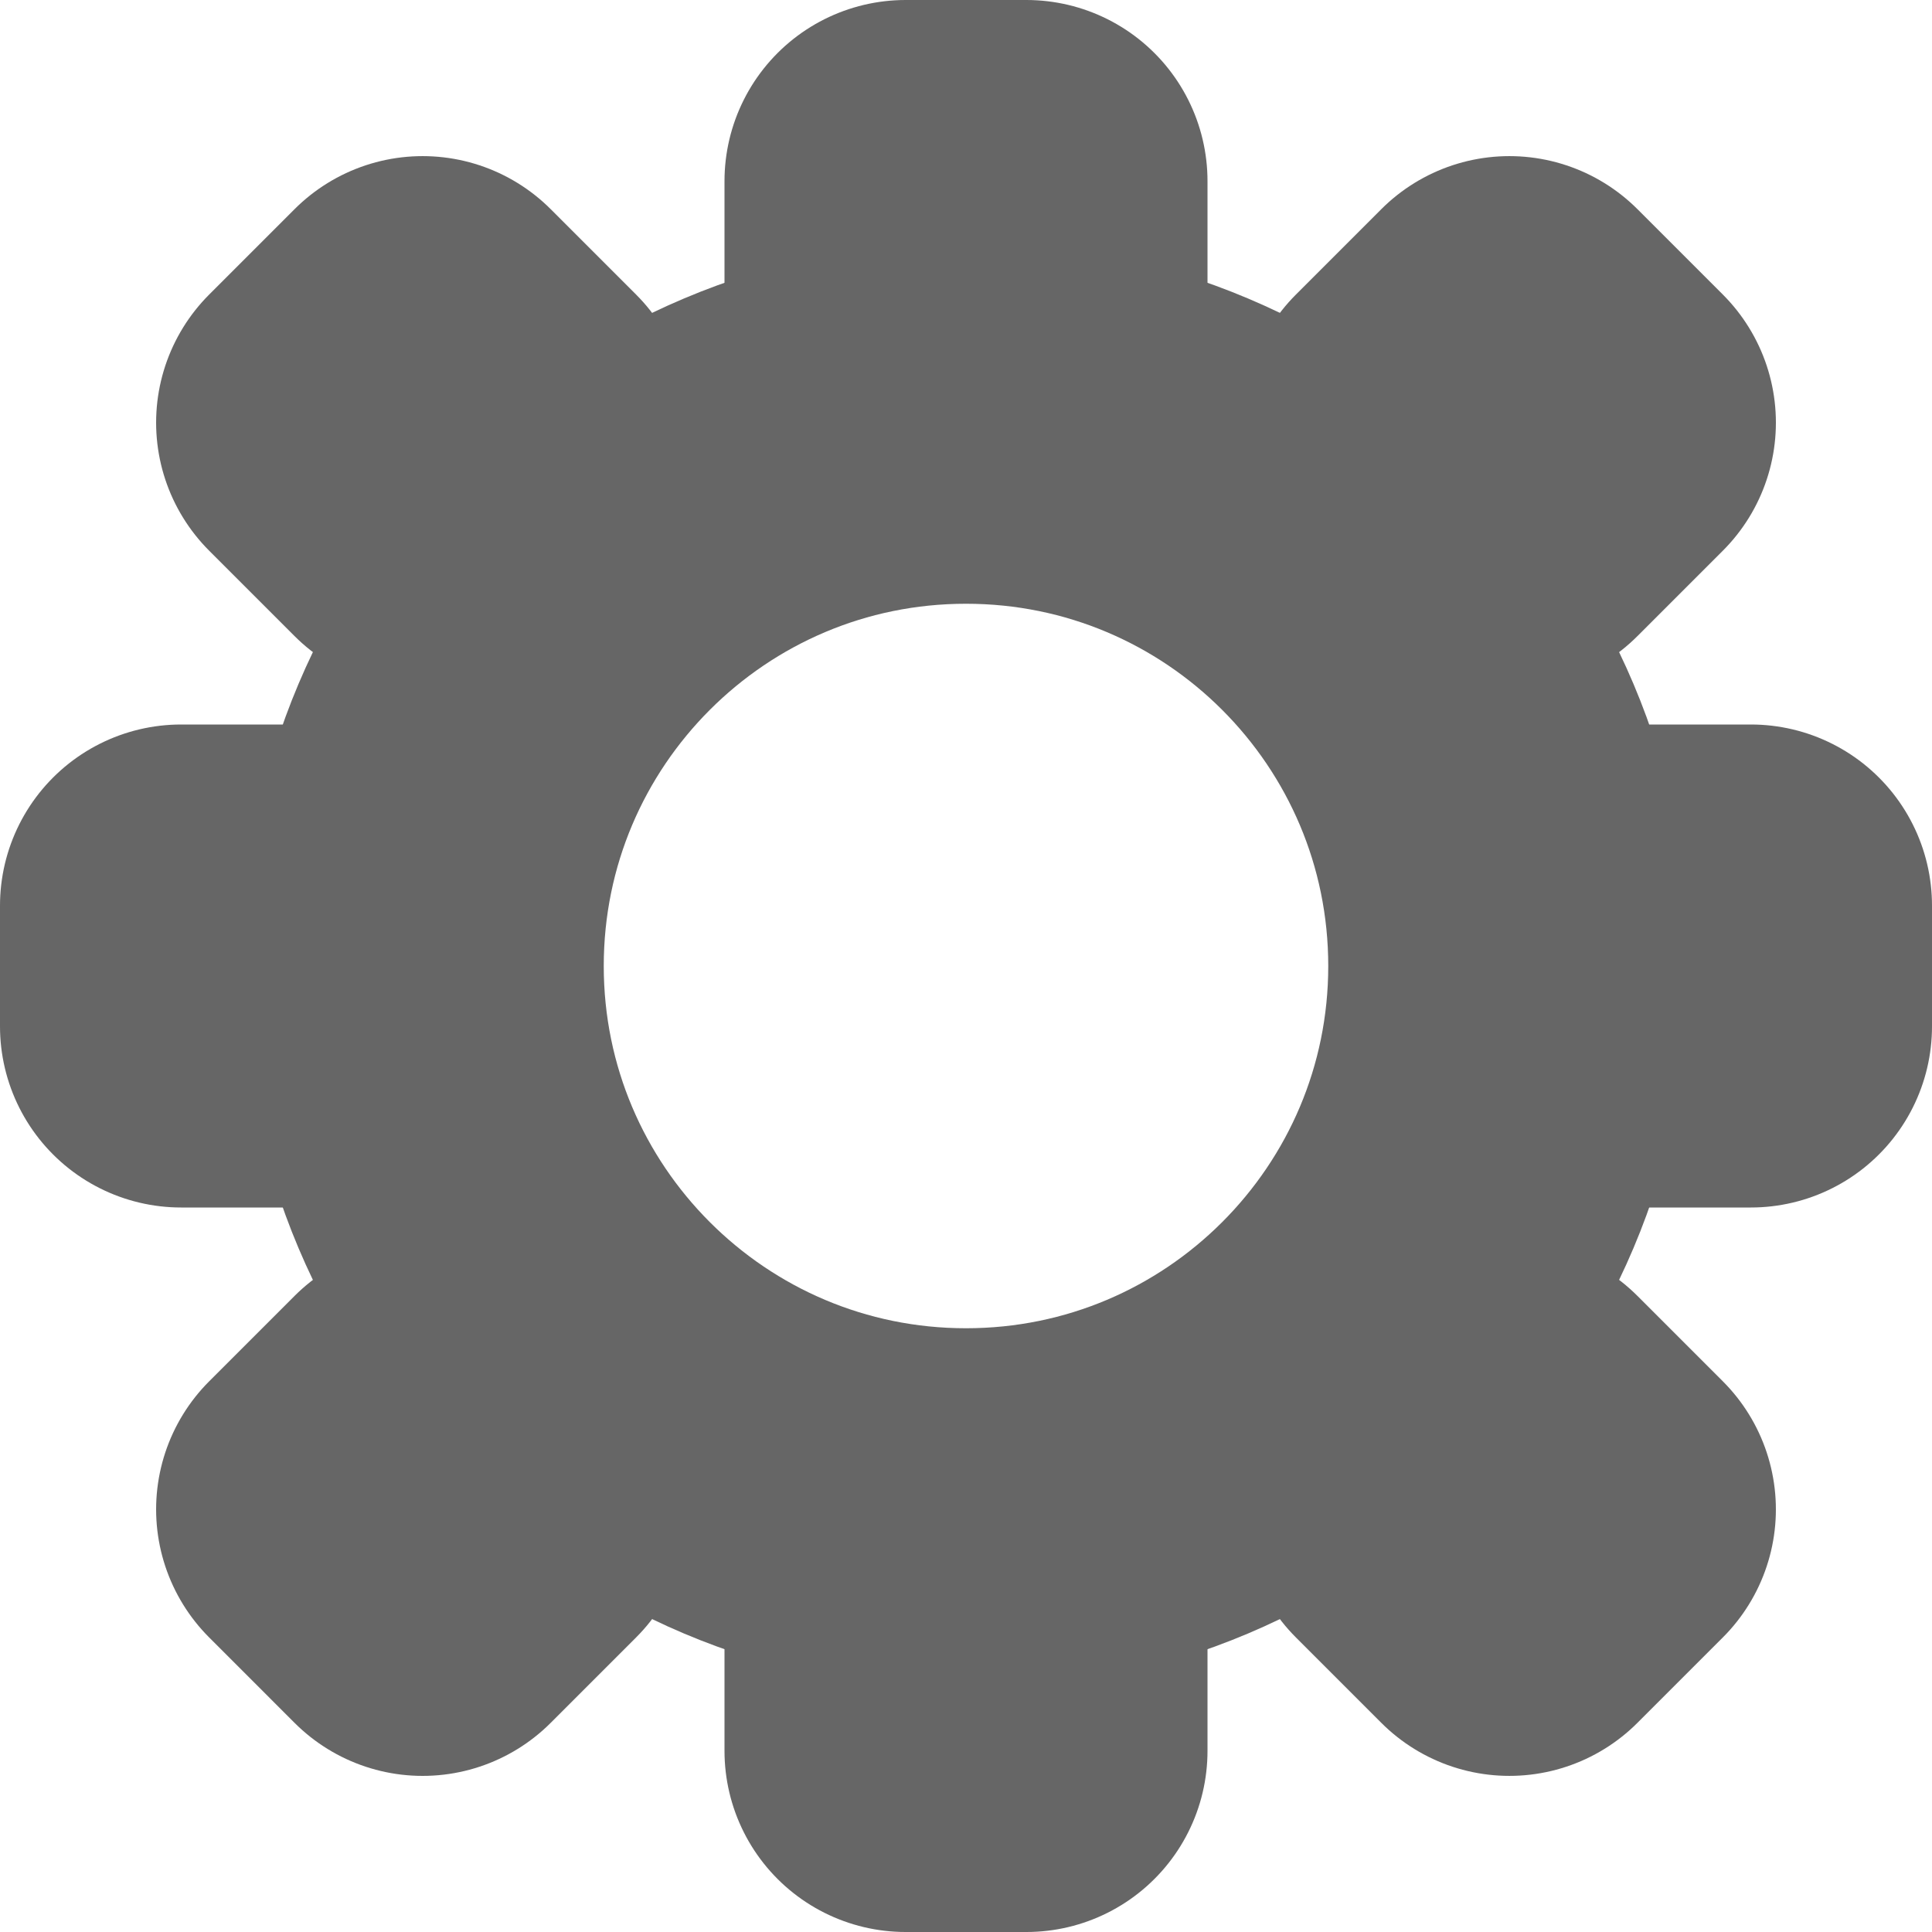
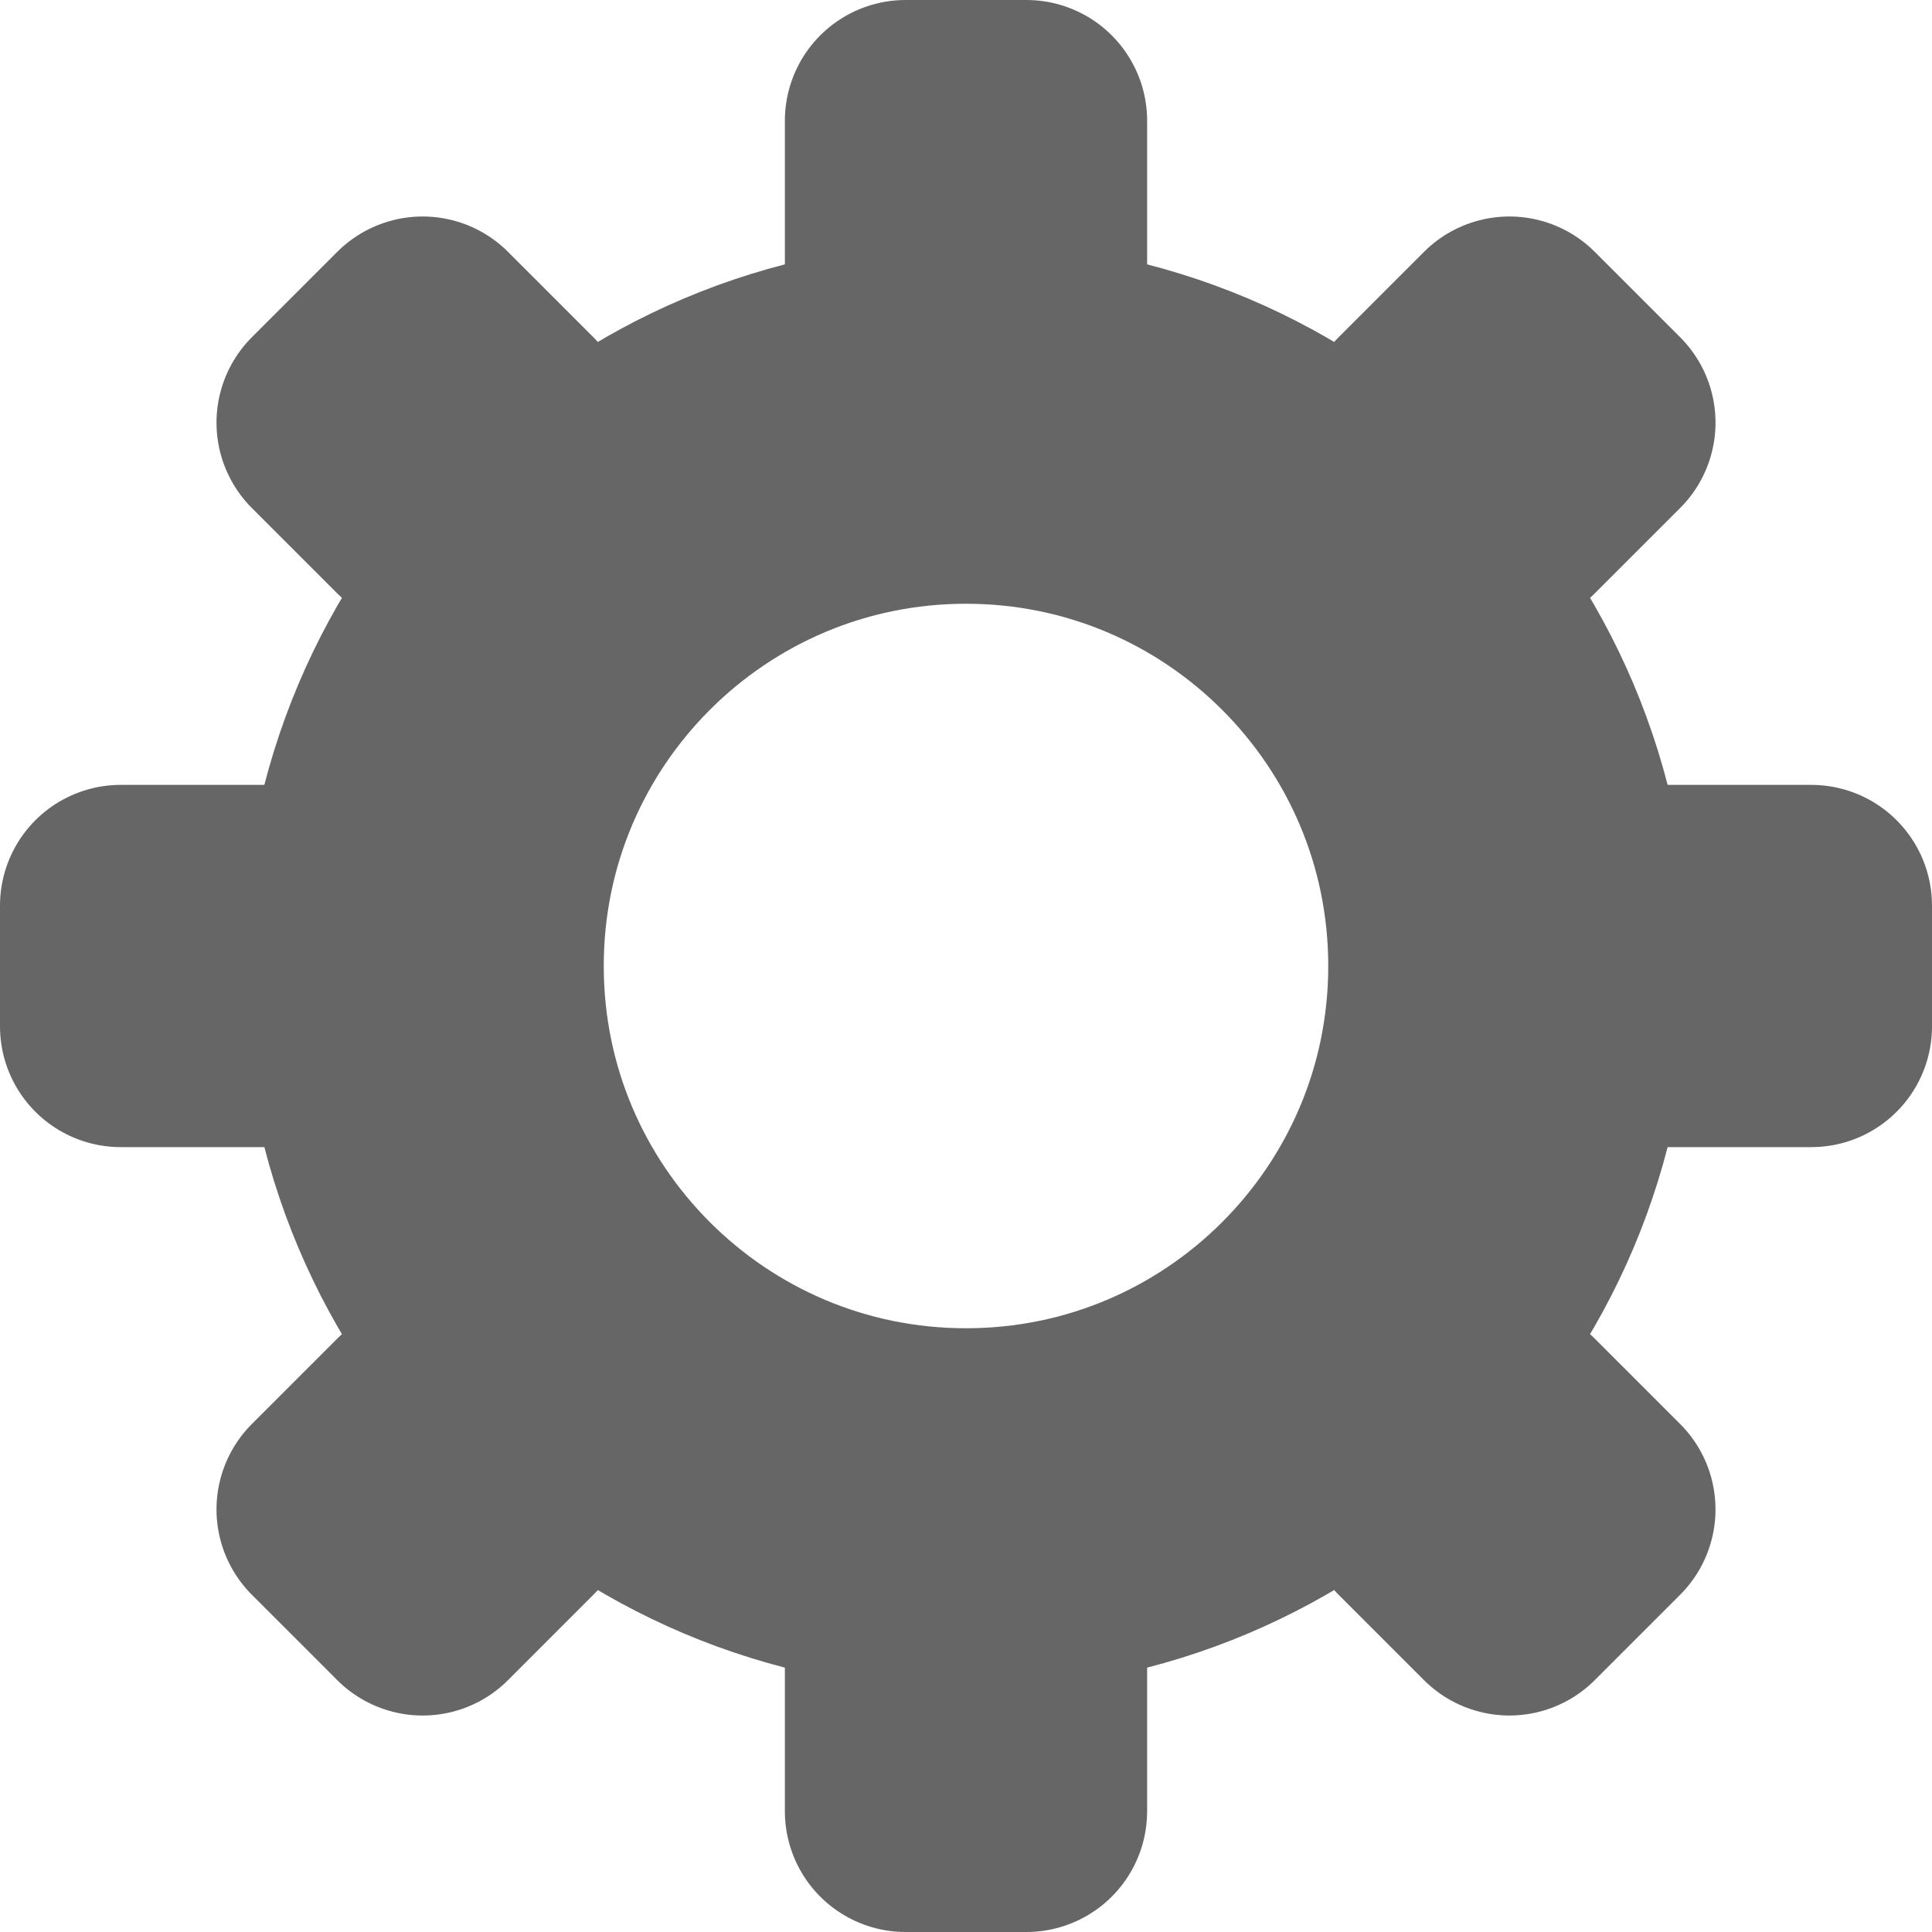
<svg xmlns="http://www.w3.org/2000/svg" version="1.0" width="128" height="128" id="Unicode">
  <defs id="defs12" />
  <path style="fill:none;stroke:#666666;stroke-width:24;stroke-linecap:butt;stroke-linejoin:round;stroke-miterlimit:4;stroke-opacity:1;stroke-dasharray:none;stroke-dashoffset:0" id="path3813" d="m 100,64 a 36,36 0 1 1 -72,0 36,36 0 1 1 72,0 z" />
-   <rect style="fill:none;stroke:#666666;stroke-width:24;stroke-linecap:butt;stroke-linejoin:round;stroke-miterlimit:4;stroke-opacity:1;stroke-dasharray:none;stroke-dashoffset:0" id="rect3815" width="8" height="8" x="60" y="12" />
-   <rect style="fill:none;stroke:#666666;stroke-width:24;stroke-linecap:butt;stroke-linejoin:round;stroke-miterlimit:4;stroke-opacity:1;stroke-dasharray:none;stroke-dashoffset:0" id="rect3817" width="8" height="8" x="108" y="60" />
-   <rect style="fill:none;stroke:#666666;stroke-width:24;stroke-linecap:butt;stroke-linejoin:round;stroke-miterlimit:4;stroke-opacity:1;stroke-dasharray:none;stroke-dashoffset:0" id="rect3819" width="8" height="8" x="60" y="108" />
-   <rect style="fill:none;stroke:#666666;stroke-width:24;stroke-linecap:butt;stroke-linejoin:round;stroke-miterlimit:4;stroke-opacity:1;stroke-dasharray:none;stroke-dashoffset:0" id="rect3821" width="8" height="8" x="12" y="60" />
-   <rect style="fill:none;stroke:#666666;stroke-width:24;stroke-linecap:butt;stroke-linejoin:round;stroke-miterlimit:4;stroke-opacity:1;stroke-dasharray:none;stroke-dashoffset:0" id="rect3823" width="8" height="8" x="46.912" y="86.51" transform="matrix(0.7071068,-0.7071068,0.7071068,0.7071068,0,0)" />
-   <rect style="fill:none;stroke:#666666;stroke-width:24;stroke-linecap:butt;stroke-linejoin:round;stroke-miterlimit:4;stroke-opacity:1;stroke-dasharray:none;stroke-dashoffset:0" id="rect3825" width="8" height="8" x="-4" y="137.421" transform="matrix(0.7071068,-0.7071068,0.7071068,0.7071068,0,0)" />
-   <rect style="fill:none;stroke:#666666;stroke-width:24;stroke-linecap:butt;stroke-linejoin:round;stroke-miterlimit:4;stroke-opacity:1;stroke-dasharray:none;stroke-dashoffset:0" id="rect3827" width="8" height="8" x="-54.912" y="86.51" transform="matrix(0.7071068,-0.7071068,0.7071068,0.7071068,0,0)" />
-   <rect style="fill:none;stroke:#666666;stroke-width:24;stroke-linecap:butt;stroke-linejoin:round;stroke-miterlimit:4;stroke-opacity:1;stroke-dasharray:none;stroke-dashoffset:0" id="rect3829" width="8" height="8" x="-4" y="35.598" transform="matrix(0.7071068,-0.7071068,0.7071068,0.7071068,0,0)" />
+   <rect style="fill:none;stroke:#666666;stroke-width:16;stroke-linejoin:round;stroke-miterlimit:4;stroke-dasharray:none;stroke-opacity:1" id="rect4142" width="8" height="12" x="60" y="8" />
+   <rect style="fill:none;stroke:#666666;stroke-width:16;stroke-linejoin:round;stroke-miterlimit:4;stroke-dasharray:none;stroke-opacity:1" id="rect4144" width="12" height="8" x="108" y="60" />
+   <rect style="fill:none;stroke:#666666;stroke-width:16;stroke-linejoin:round;stroke-miterlimit:4;stroke-dasharray:none;stroke-opacity:1" id="rect4146" width="8" height="12" x="60" y="108" />
+   <rect style="fill:none;stroke:#666666;stroke-width:16;stroke-linejoin:round;stroke-miterlimit:4;stroke-dasharray:none;stroke-opacity:1" id="rect4148" width="12" height="8" x="8" y="60" />
+   <rect style="fill:none;stroke:#666666;stroke-width:16;stroke-linejoin:round;stroke-miterlimit:4;stroke-dasharray:none;stroke-opacity:1" id="rect4150" width="8" height="8" x="46.912" y="86.51" transform="matrix(0.7071068,-0.7071068,0.7071068,0.7071068,0,0)" />
+   <rect style="fill:none;stroke:#666666;stroke-width:16;stroke-linejoin:round;stroke-miterlimit:4;stroke-dasharray:none;stroke-opacity:1" id="rect4152" width="8" height="8" x="-4" y="137.421" transform="matrix(0.7071068,-0.7071068,0.7071068,0.7071068,0,0)" />
+   <rect style="fill:none;stroke:#666666;stroke-width:16;stroke-linejoin:round;stroke-miterlimit:4;stroke-dasharray:none;stroke-opacity:1" id="rect4154" width="8" height="8" x="-54.912" y="86.51" transform="matrix(0.7071068,-0.7071068,0.7071068,0.7071068,0,0)" />
+   <rect style="fill:none;stroke:#666666;stroke-width:16;stroke-linejoin:round;stroke-miterlimit:4;stroke-dasharray:none;stroke-opacity:1" id="rect4156" width="8" height="8" x="-4" y="35.598" transform="matrix(0.7071068,-0.7071068,0.7071068,0.7071068,0,0)" />
</svg>
